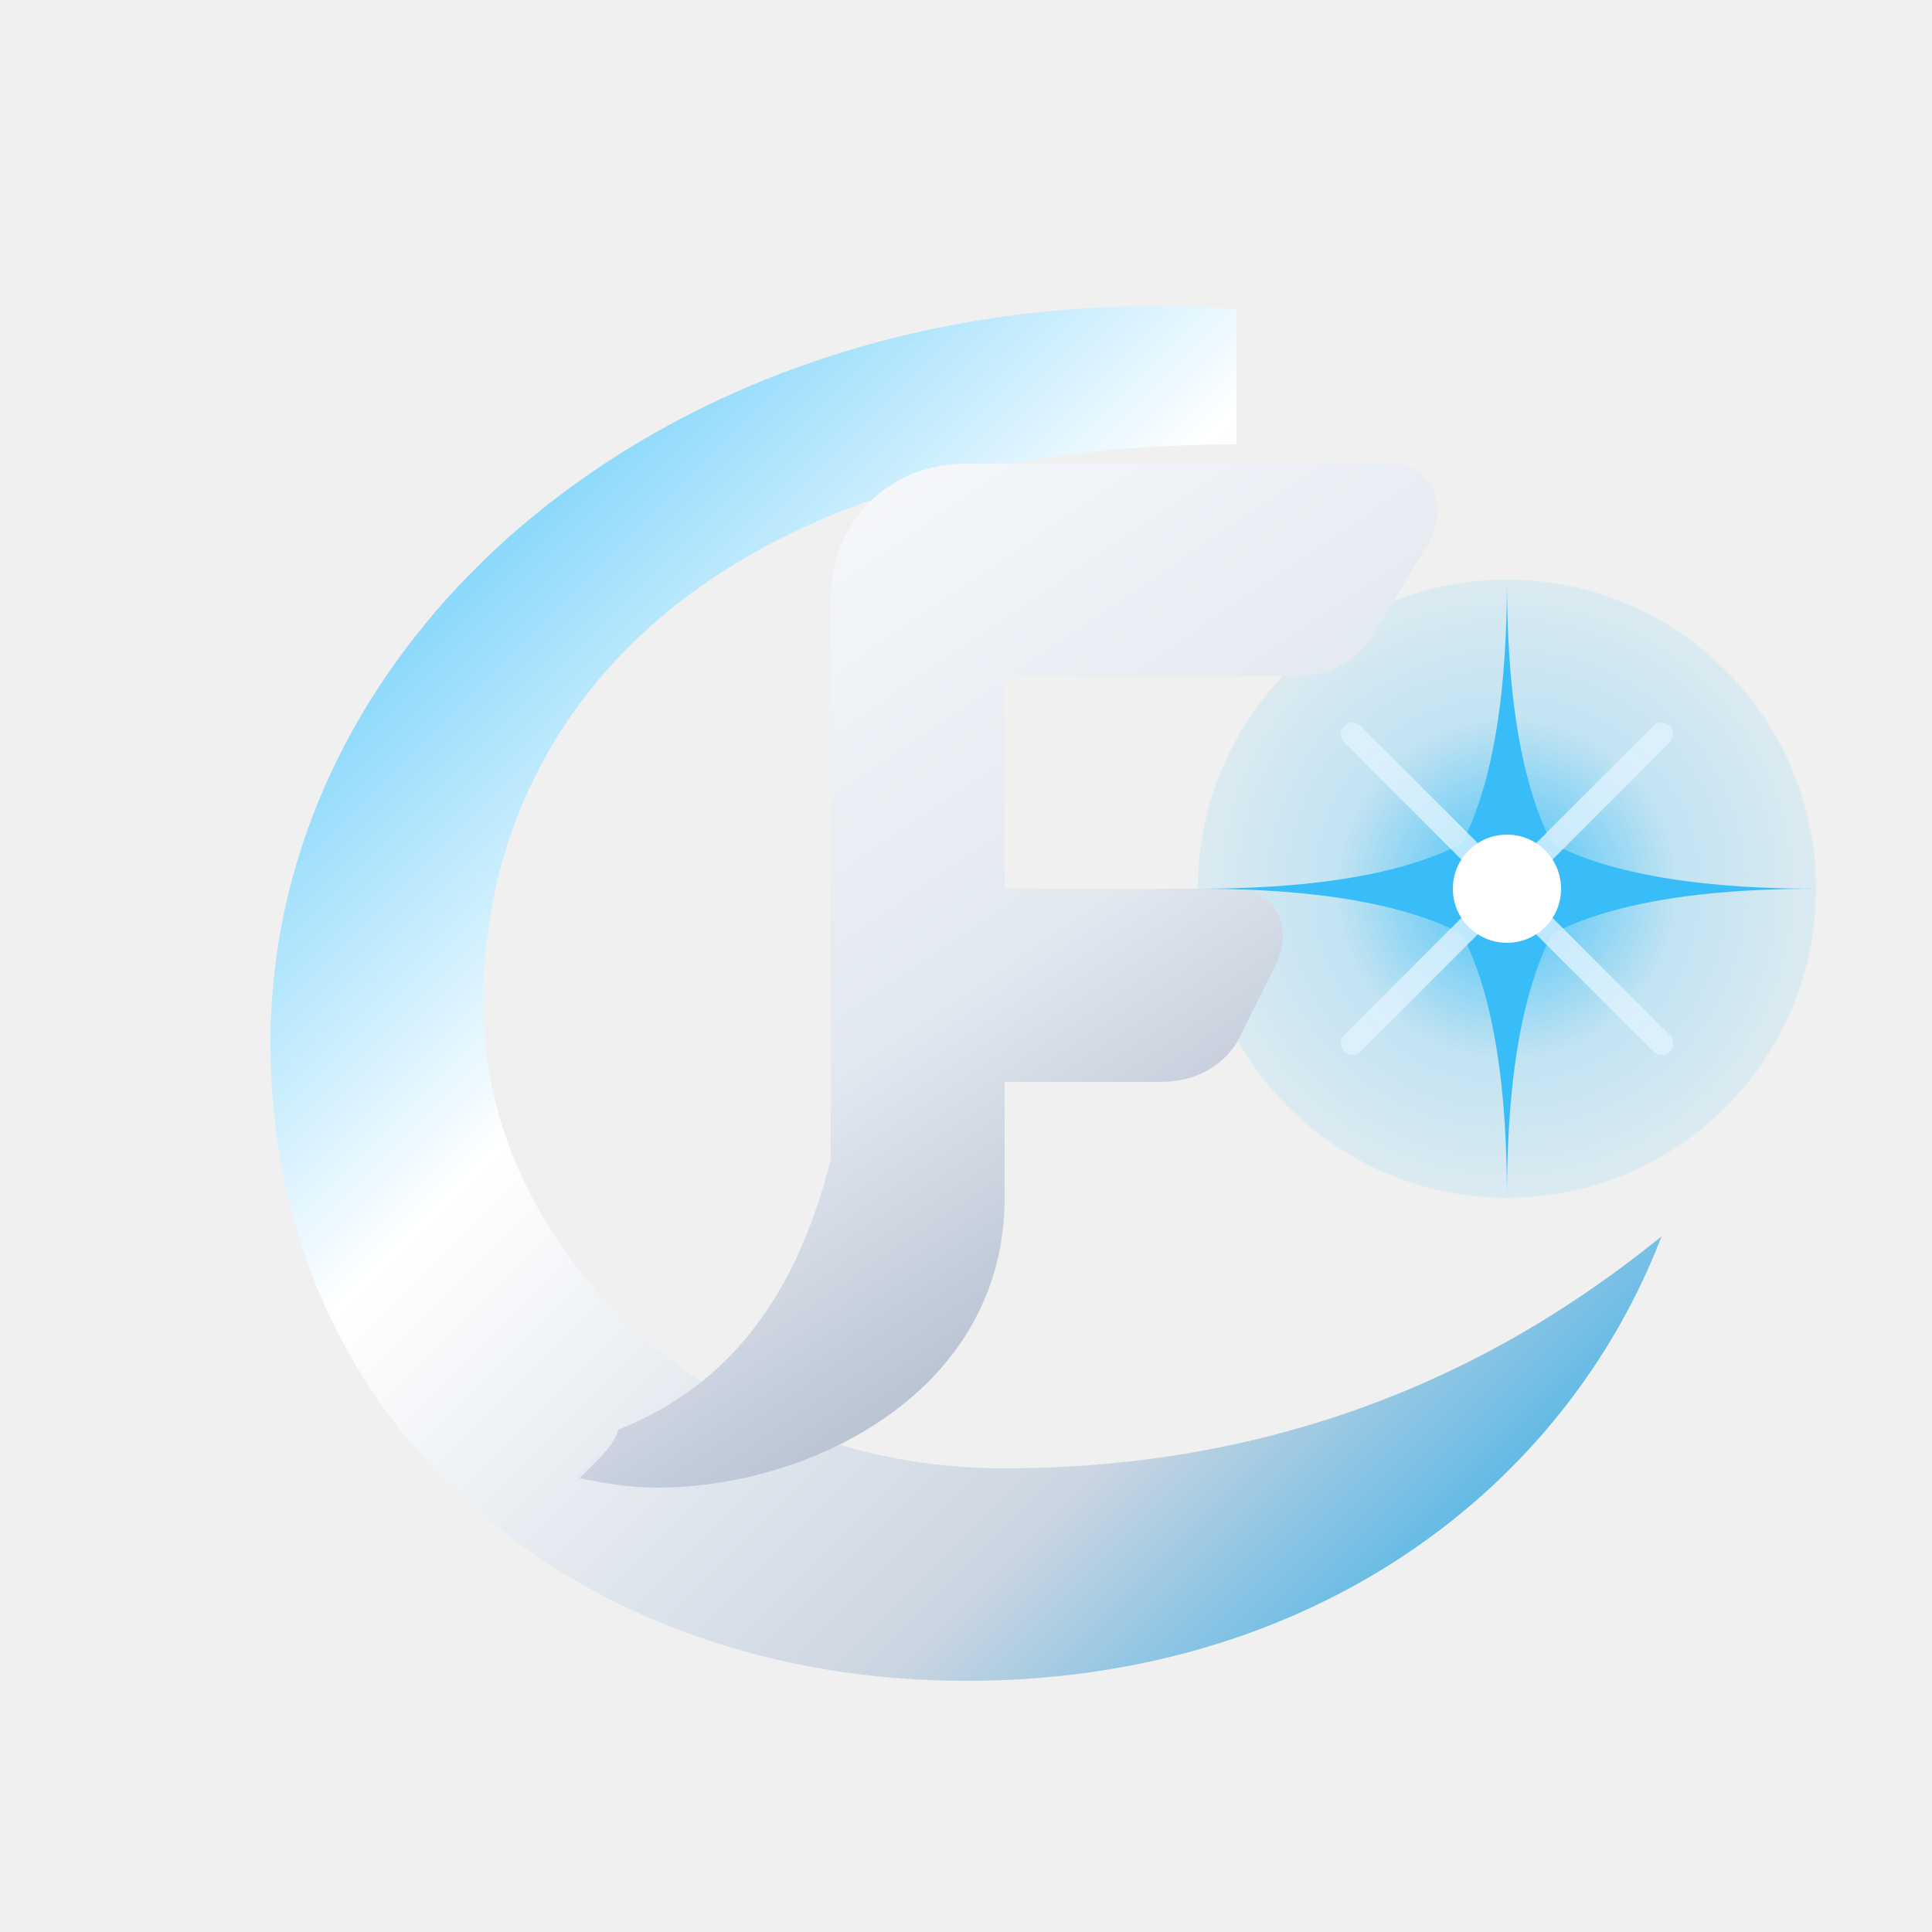
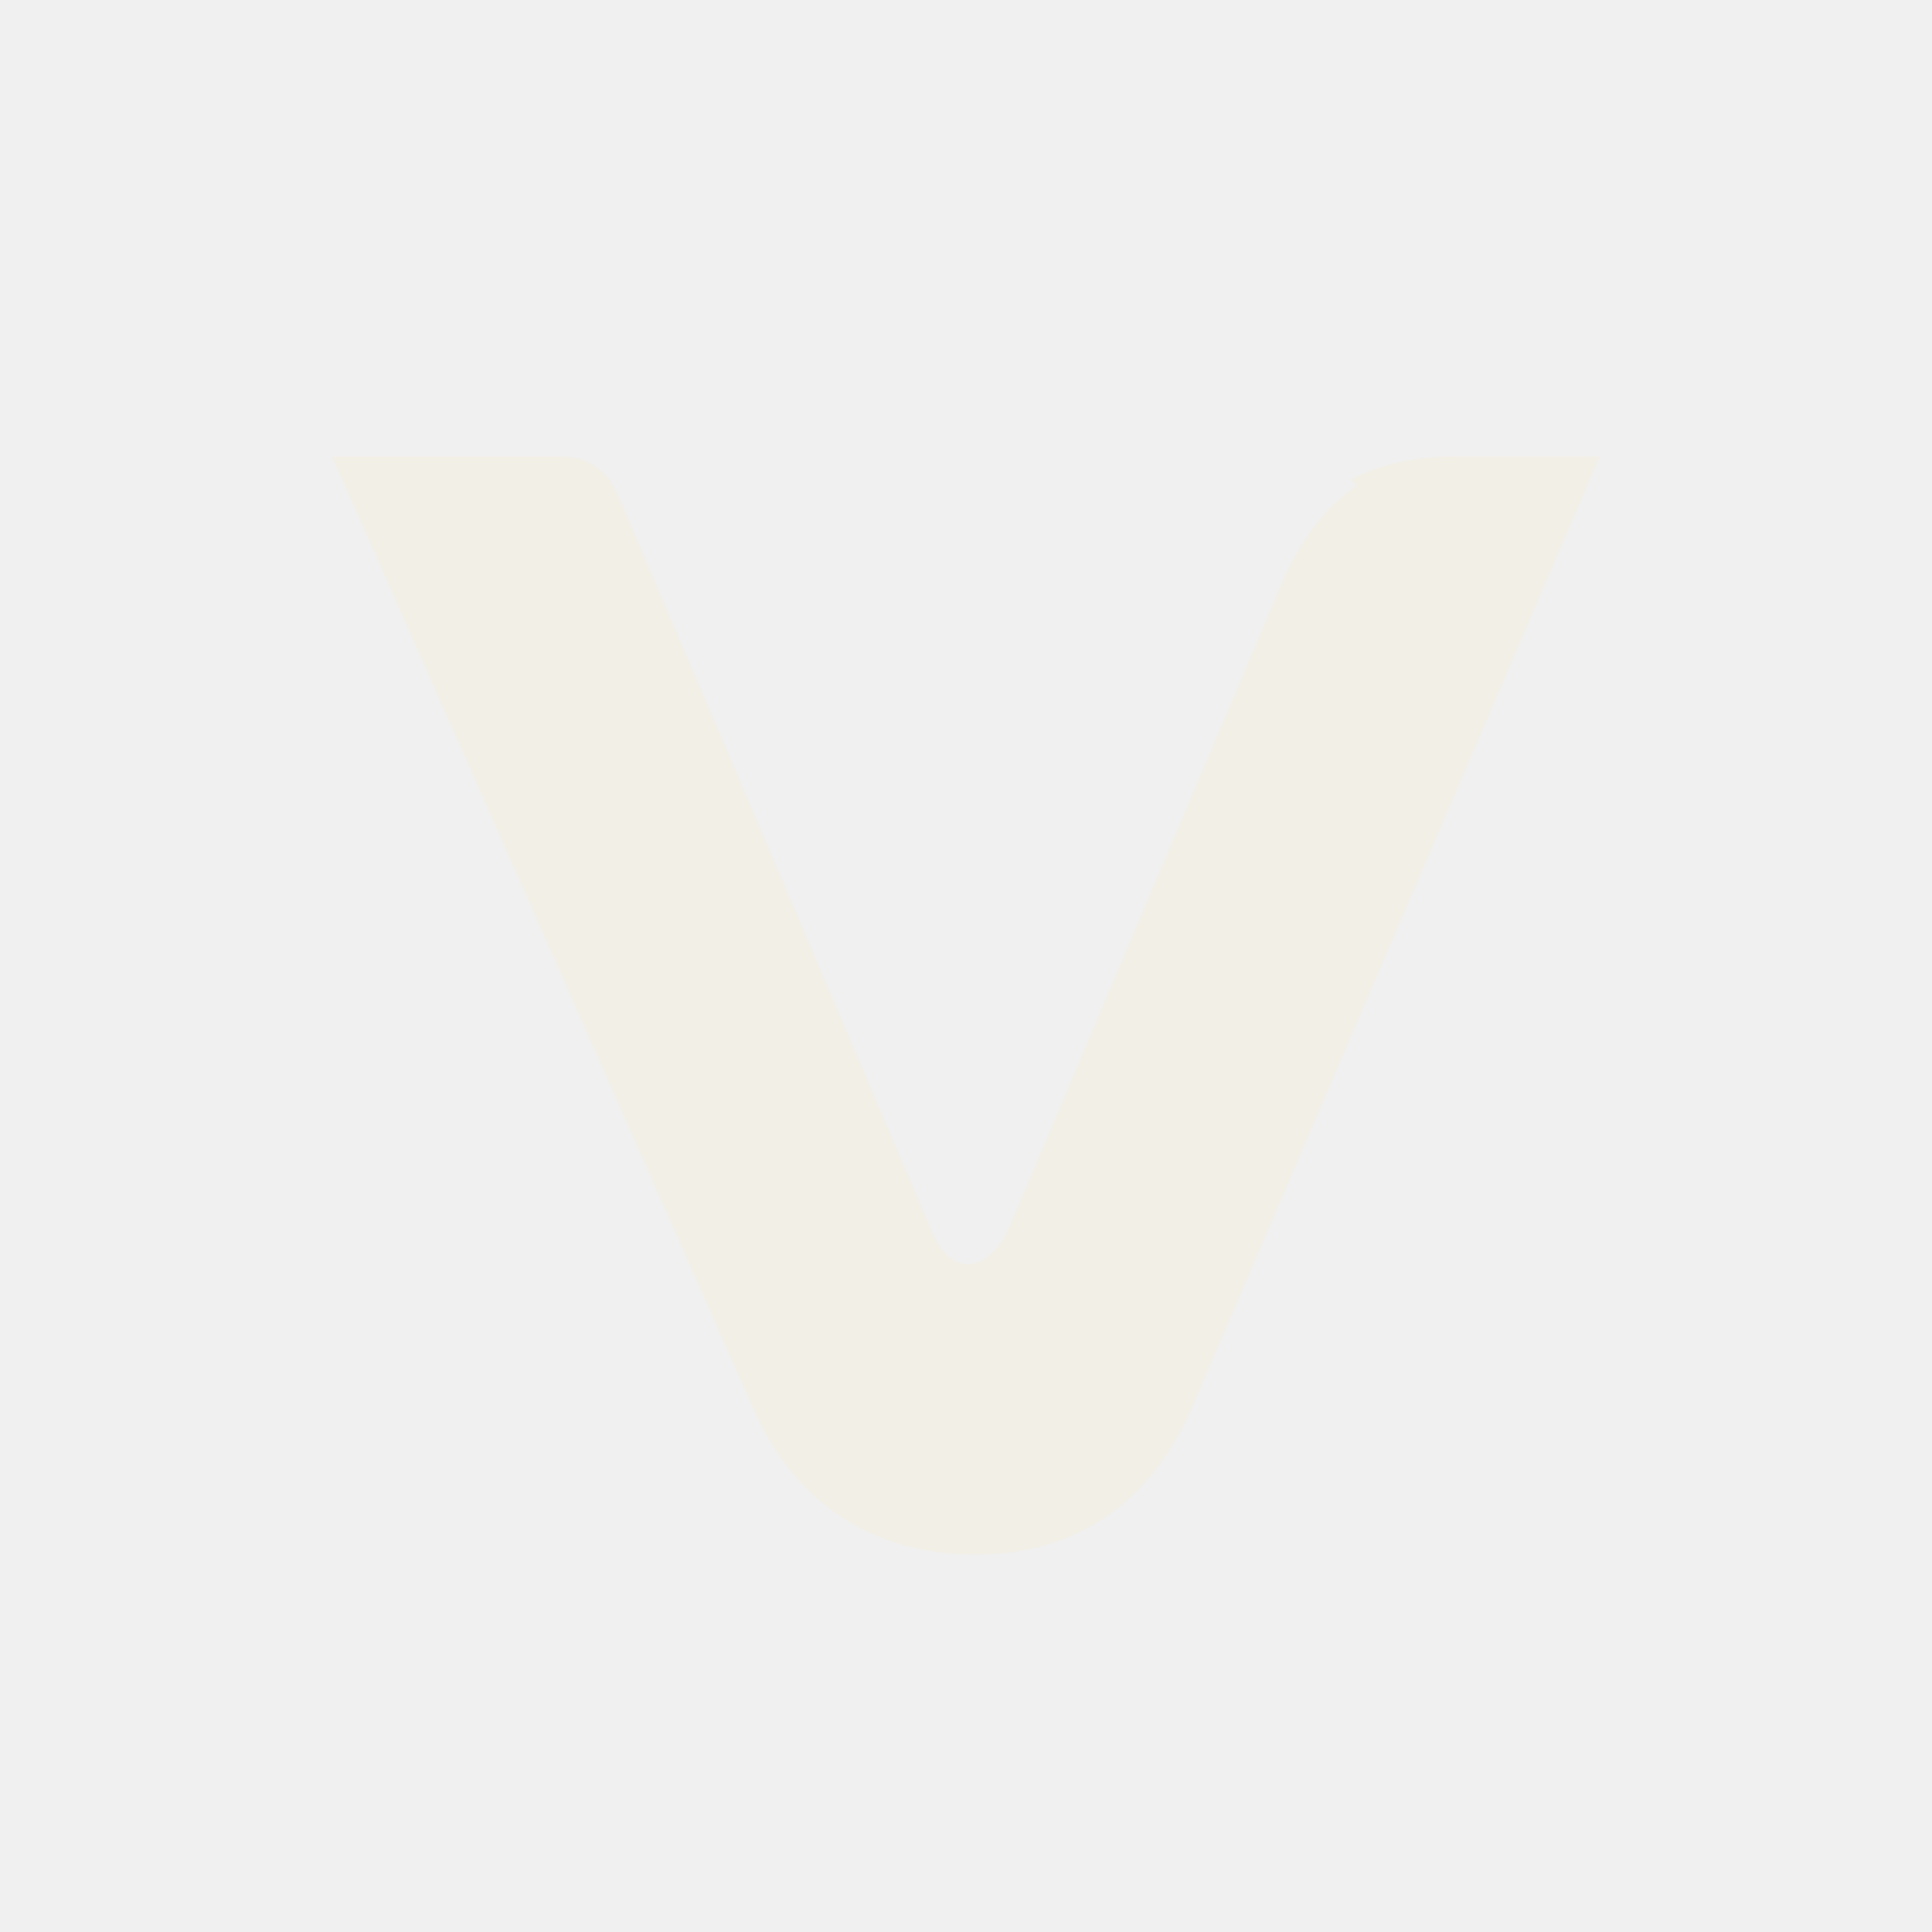
- <svg xmlns="http://www.w3.org/2000/svg" width="100" height="100" viewBox="0 0 100 100" fill="none">
-   <defs>
-     <linearGradient id="felaris-orbit" x1="16" y1="16" x2="86" y2="86" gradientUnits="userSpaceOnUse">
-       <stop offset="0%" stop-color="#38bdf8" />
-       <stop offset="38%" stop-color="#ffffff" />
-       <stop offset="72%" stop-color="#cbd5e1" />
-       <stop offset="100%" stop-color="#0ea5e9" />
-     </linearGradient>
-     <linearGradient id="felaris-stem" x1="30" y1="20" x2="68" y2="76" gradientUnits="userSpaceOnUse">
-       <stop offset="0%" stop-color="#ffffff" />
-       <stop offset="55%" stop-color="#e2e8f0" />
-       <stop offset="100%" stop-color="#94a3b8" />
-     </linearGradient>
-     <radialGradient id="felaris-star-aura" cx="78" cy="46" r="22" gradientUnits="userSpaceOnUse">
-       <stop offset="0%" stop-color="#38bdf8" stop-opacity="0.95" />
-       <stop offset="40%" stop-color="#38bdf8" stop-opacity="0.25" />
-       <stop offset="100%" stop-color="#38bdf8" stop-opacity="0" />
-     </radialGradient>
-   </defs>
-   <circle cx="78" cy="46" r="16" fill="url(#felaris-star-aura)" />
-   <path d="M 64 16 C 36 14 14 32 14 54 C 14 74 30 87 50 87 C 68 87 81 77 86 64 C 81 68 70 76 52 76 C 36 76 25 64 25 52 C 25 36 38 23 64 23 Z" fill="url(#felaris-orbit)" />
-   <path d="M 32 74 C 37 72 41 68 43 60 L 43 31 C 43 27 46 24 50 24 L 72 24 C 74 24 75 26 74 28 L 71 33 C 70 34.5 68.5 35 67 35 L 52 35 L 52 46 L 64 46 C 66 46 67 48 66 50 L 64 54 C 63 55.5 61.5 56 60 56 L 52 56 L 52 62 C 52 72 42 77 34 77 C 32 77 30 76.5 30 76.5 C 31 75.5 31.8 74.8 32 74 Z" fill="url(#felaris-stem)" />
-   <path d="M 78 30 Q 78 42 74 46 Q 78 50 78 62 Q 78 50 82 46 Q 78 42 78 30 Z" fill="#38bdf8" />
-   <path d="M 62 46 Q 74 46 78 42 Q 82 46 94 46 Q 82 46 78 50 Q 74 46 62 46 Z" fill="#38bdf8" />
-   <path d="M 70 38 L 86 54 M 86 38 L 70 54" stroke="#e0f2fe" stroke-width="1.2" opacity="0.8" stroke-linecap="round" />
-   <circle cx="78" cy="46" r="2.8" fill="#ffffff" />
+ <svg xmlns="http://www.w3.org/2000/svg" width="1024" height="1024" viewBox="0 0 1024 1024" fill="none" role="img" aria-labelledby="title desc">
+   <path fill="#F2EFE7" d="M176 242H298C312 242 322 249 328 263L493 650C498 663 505 670 513 670C522 670 530 662 536 648L679 310C696 270 725 242 770 242H848L632 746C610 797 570 824 517 824C463 824 421 797 399 746L176 242Z" />
+   <path fill="#F2EFE7" d="M848 242L752 466C723 535 677 573 611 573H568L616 459H636C654 459 667 446 676 424L712 338C728 299 731 269 716 254C732 246 750 242 770 242H848Z" />
</svg>
